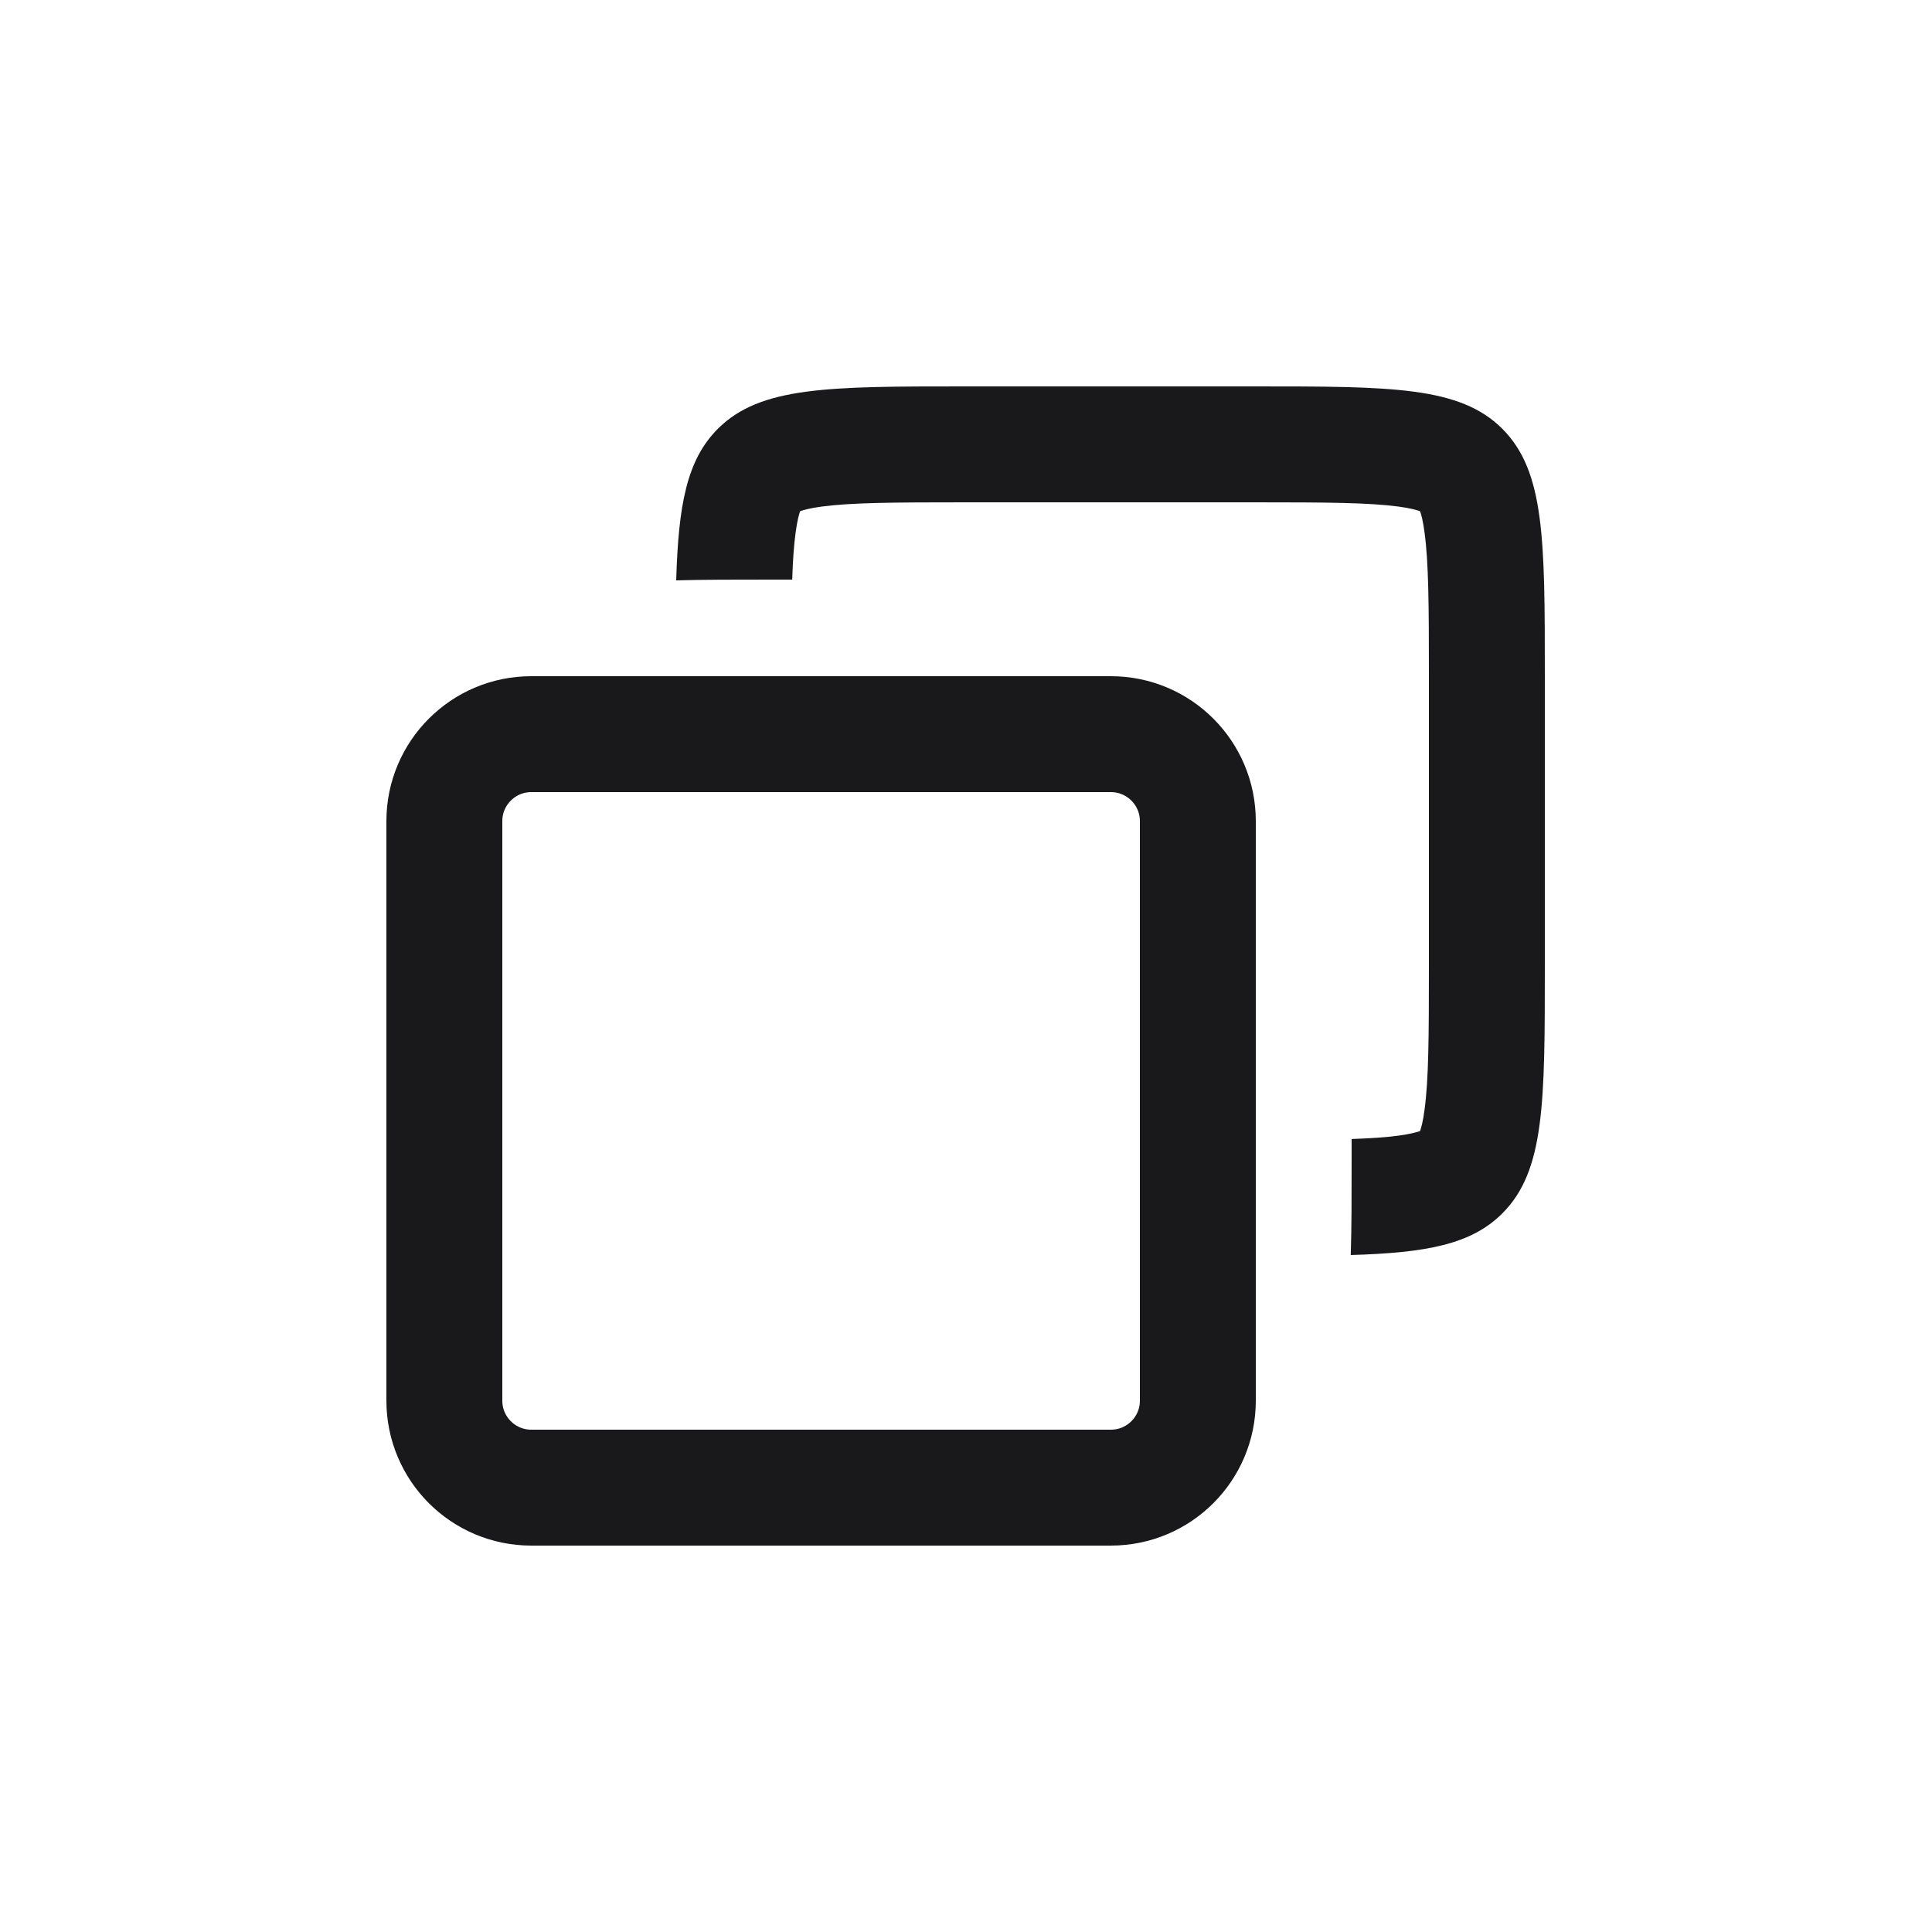
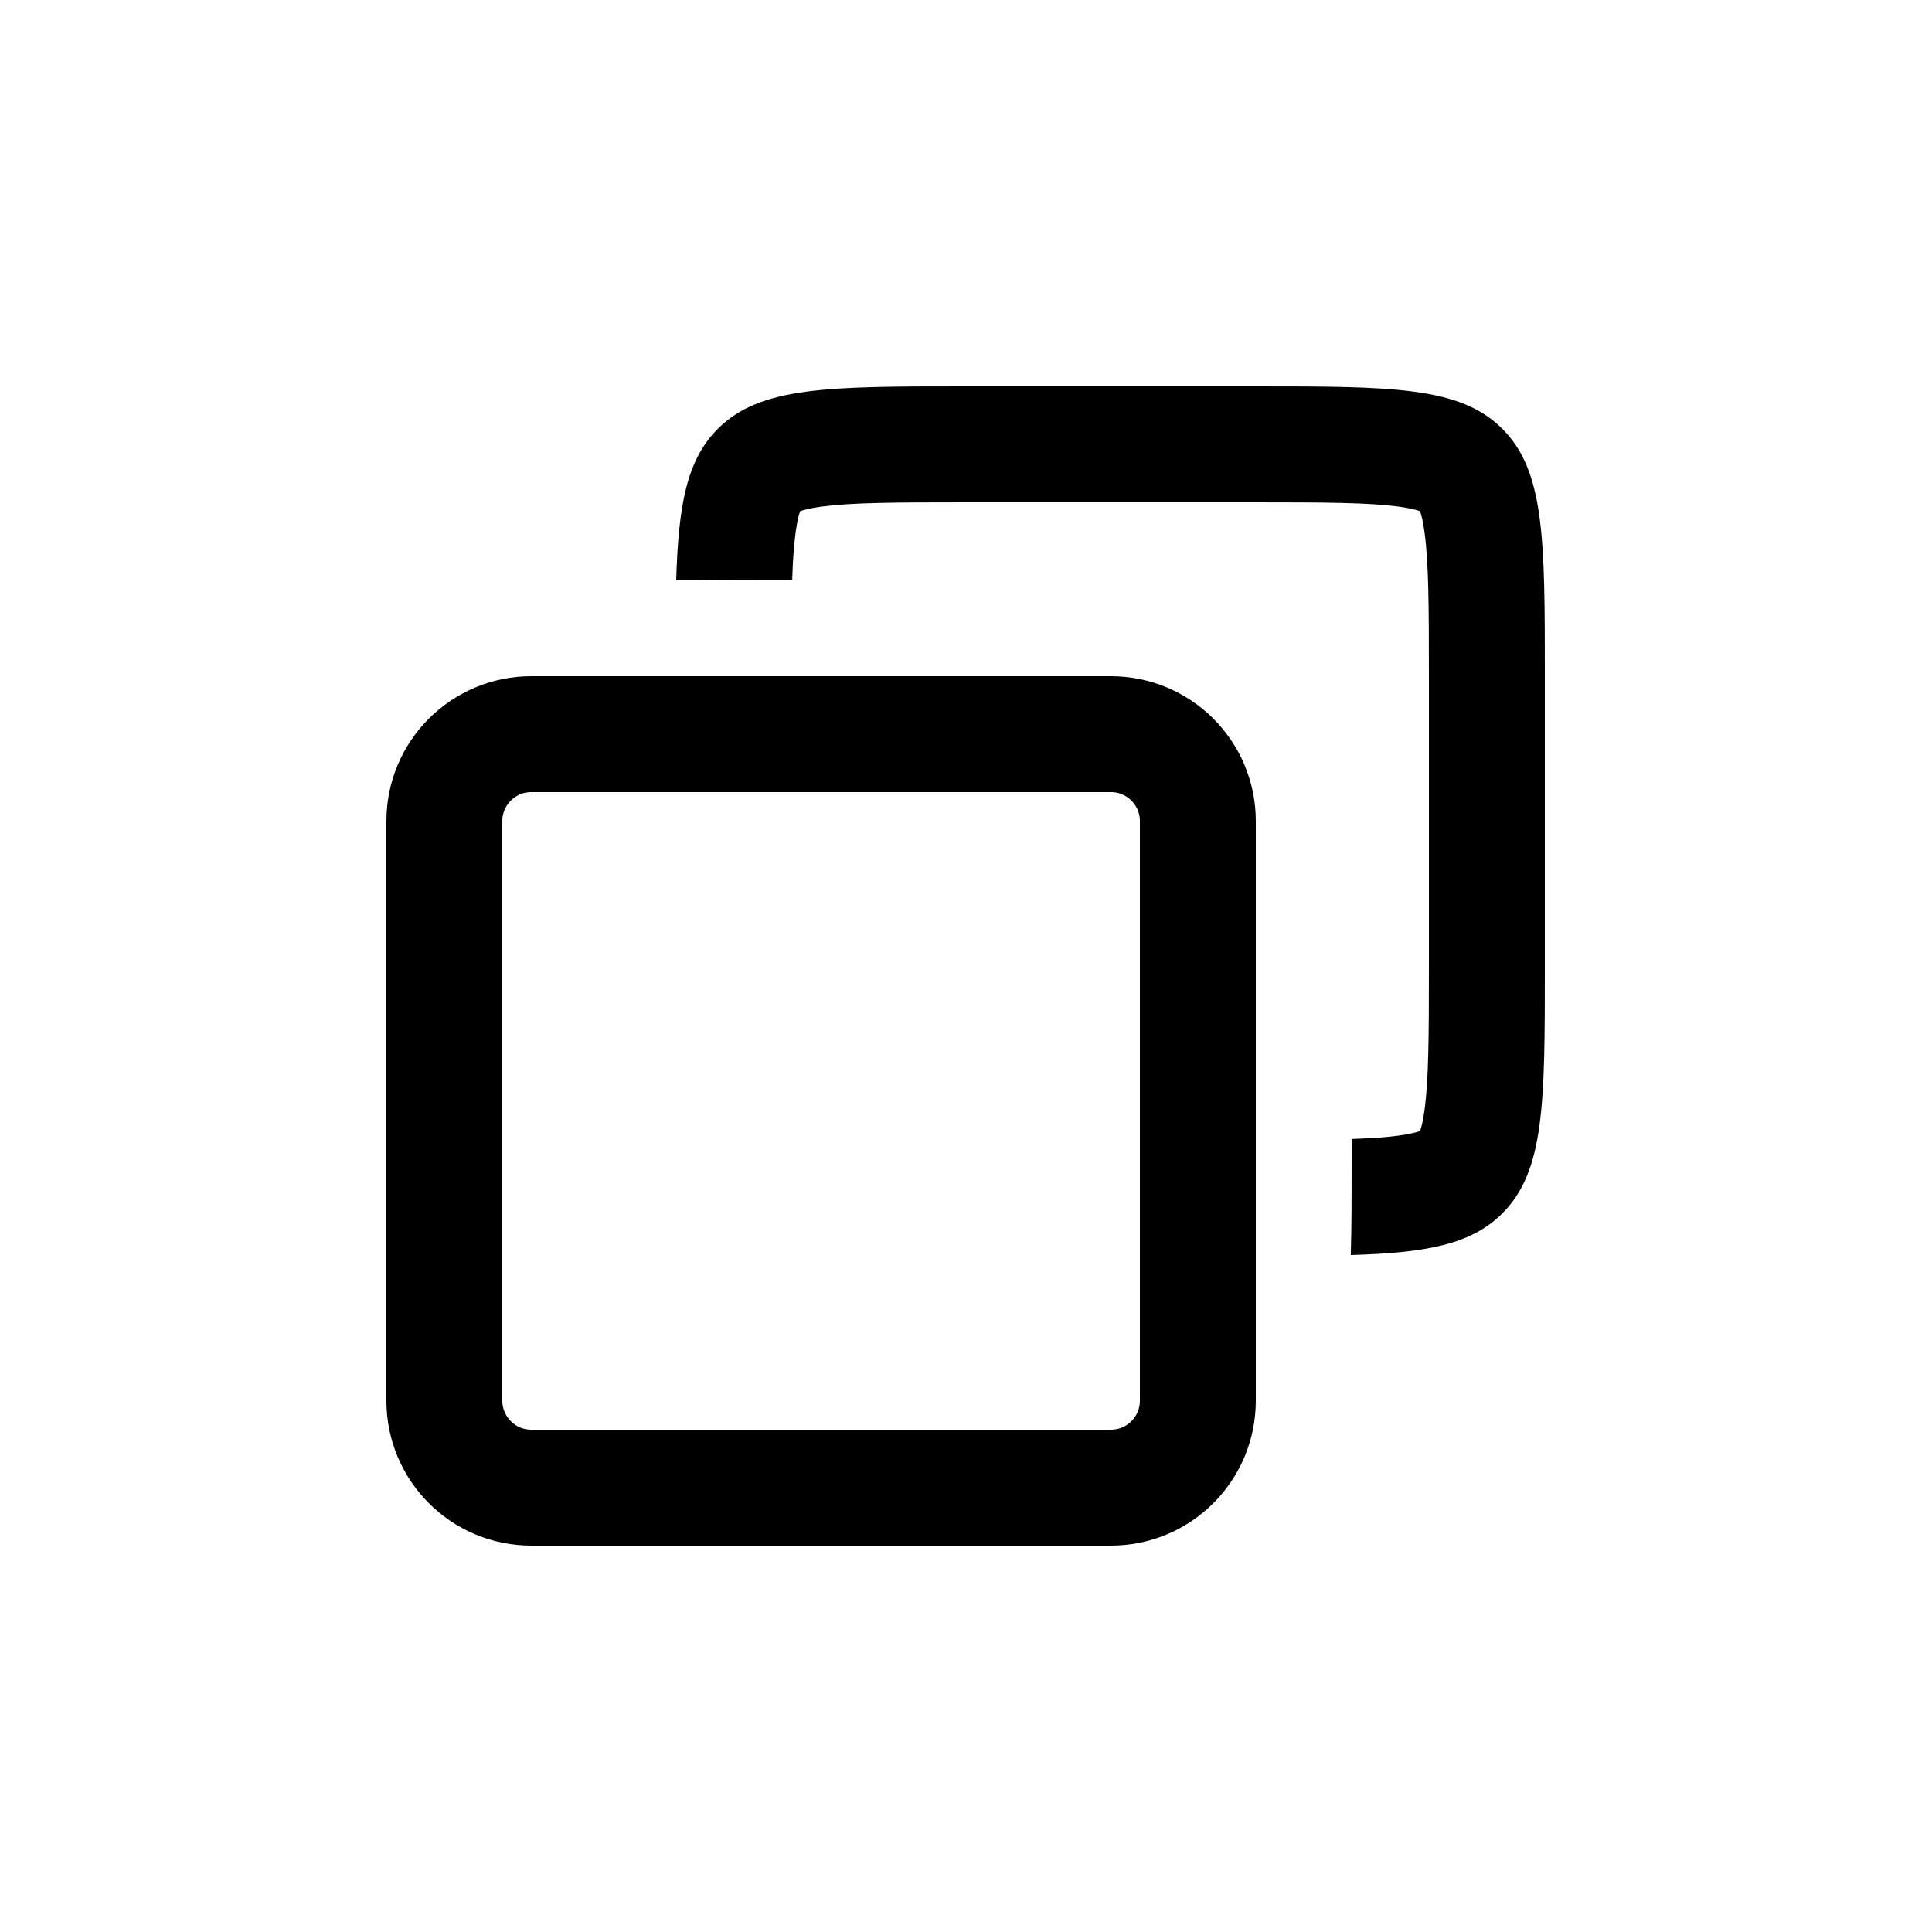
<svg xmlns="http://www.w3.org/2000/svg" width="20" height="20" viewBox="0 0 20 20" fill="none">
-   <rect x="4.6" y="7.6" width="7.8" height="7.8" rx="0.9" stroke="#19191C" stroke-width="1.2" />
-   <path fill-rule="evenodd" clip-rule="evenodd" d="M9.992 5.2H12.992C13.733 5.2 14.168 5.203 14.478 5.244C14.602 5.261 14.668 5.28 14.7 5.292C14.712 5.323 14.731 5.39 14.747 5.514C14.789 5.824 14.792 6.259 14.792 7V10C14.792 10.741 14.789 11.176 14.747 11.486C14.731 11.61 14.712 11.677 14.7 11.709C14.668 11.72 14.602 11.739 14.478 11.756C14.344 11.774 14.187 11.784 13.992 11.791V12C13.992 12.378 13.992 12.706 13.983 12.992C14.765 12.969 15.23 12.883 15.552 12.561C15.992 12.121 15.992 11.414 15.992 10V7C15.992 5.586 15.992 4.879 15.552 4.439C15.113 4 14.406 4 12.992 4H9.992C8.577 4 7.87 4 7.431 4.439C7.109 4.761 7.023 5.227 7 6.008C7.286 6 7.613 6 7.992 6H8.201C8.207 5.805 8.218 5.648 8.236 5.514C8.253 5.39 8.271 5.323 8.283 5.292C8.315 5.28 8.381 5.261 8.506 5.244C8.816 5.203 9.251 5.2 9.992 5.2ZM14.725 5.303C14.724 5.304 14.72 5.302 14.715 5.298C14.722 5.301 14.725 5.303 14.725 5.303ZM14.694 5.277C14.69 5.271 14.688 5.267 14.688 5.267C14.688 5.266 14.691 5.269 14.694 5.277ZM14.688 11.733C14.688 11.733 14.69 11.729 14.694 11.723C14.691 11.731 14.688 11.734 14.688 11.733ZM14.715 11.702C14.72 11.698 14.724 11.696 14.725 11.697C14.725 11.697 14.722 11.699 14.715 11.702ZM8.295 5.267C8.295 5.267 8.293 5.271 8.289 5.277C8.293 5.269 8.295 5.266 8.295 5.267ZM8.268 5.298C8.263 5.302 8.259 5.304 8.258 5.303C8.258 5.303 8.261 5.301 8.268 5.298Z" fill="#19191C" />
+   <rect x="4.6" y="7.6" width="7.8" height="7.8" rx="0.9" stroke="currentColor" stroke-width="1.2" />
+   <path fill-rule="evenodd" clip-rule="evenodd" d="M9.992 5.2H12.992C13.733 5.2 14.168 5.203 14.478 5.244C14.602 5.261 14.668 5.28 14.7 5.292C14.712 5.323 14.731 5.39 14.747 5.514C14.789 5.824 14.792 6.259 14.792 7V10C14.792 10.741 14.789 11.176 14.747 11.486C14.731 11.61 14.712 11.677 14.7 11.709C14.668 11.72 14.602 11.739 14.478 11.756C14.344 11.774 14.187 11.784 13.992 11.791V12C13.992 12.378 13.992 12.706 13.983 12.992C14.765 12.969 15.23 12.883 15.552 12.561C15.992 12.121 15.992 11.414 15.992 10V7C15.992 5.586 15.992 4.879 15.552 4.439C15.113 4 14.406 4 12.992 4H9.992C8.577 4 7.87 4 7.431 4.439C7.109 4.761 7.023 5.227 7 6.008C7.286 6 7.613 6 7.992 6H8.201C8.207 5.805 8.218 5.648 8.236 5.514C8.253 5.39 8.271 5.323 8.283 5.292C8.315 5.28 8.381 5.261 8.506 5.244C8.816 5.203 9.251 5.2 9.992 5.2ZM14.725 5.303C14.724 5.304 14.72 5.302 14.715 5.298C14.722 5.301 14.725 5.303 14.725 5.303ZM14.694 5.277C14.69 5.271 14.688 5.267 14.688 5.267C14.688 5.266 14.691 5.269 14.694 5.277ZM14.688 11.733C14.688 11.733 14.69 11.729 14.694 11.723C14.691 11.731 14.688 11.734 14.688 11.733ZM14.715 11.702C14.72 11.698 14.724 11.696 14.725 11.697C14.725 11.697 14.722 11.699 14.715 11.702ZM8.295 5.267C8.295 5.267 8.293 5.271 8.289 5.277C8.293 5.269 8.295 5.266 8.295 5.267ZM8.268 5.298C8.263 5.302 8.259 5.304 8.258 5.303C8.258 5.303 8.261 5.301 8.268 5.298Z" fill="currentColor" />
</svg>
